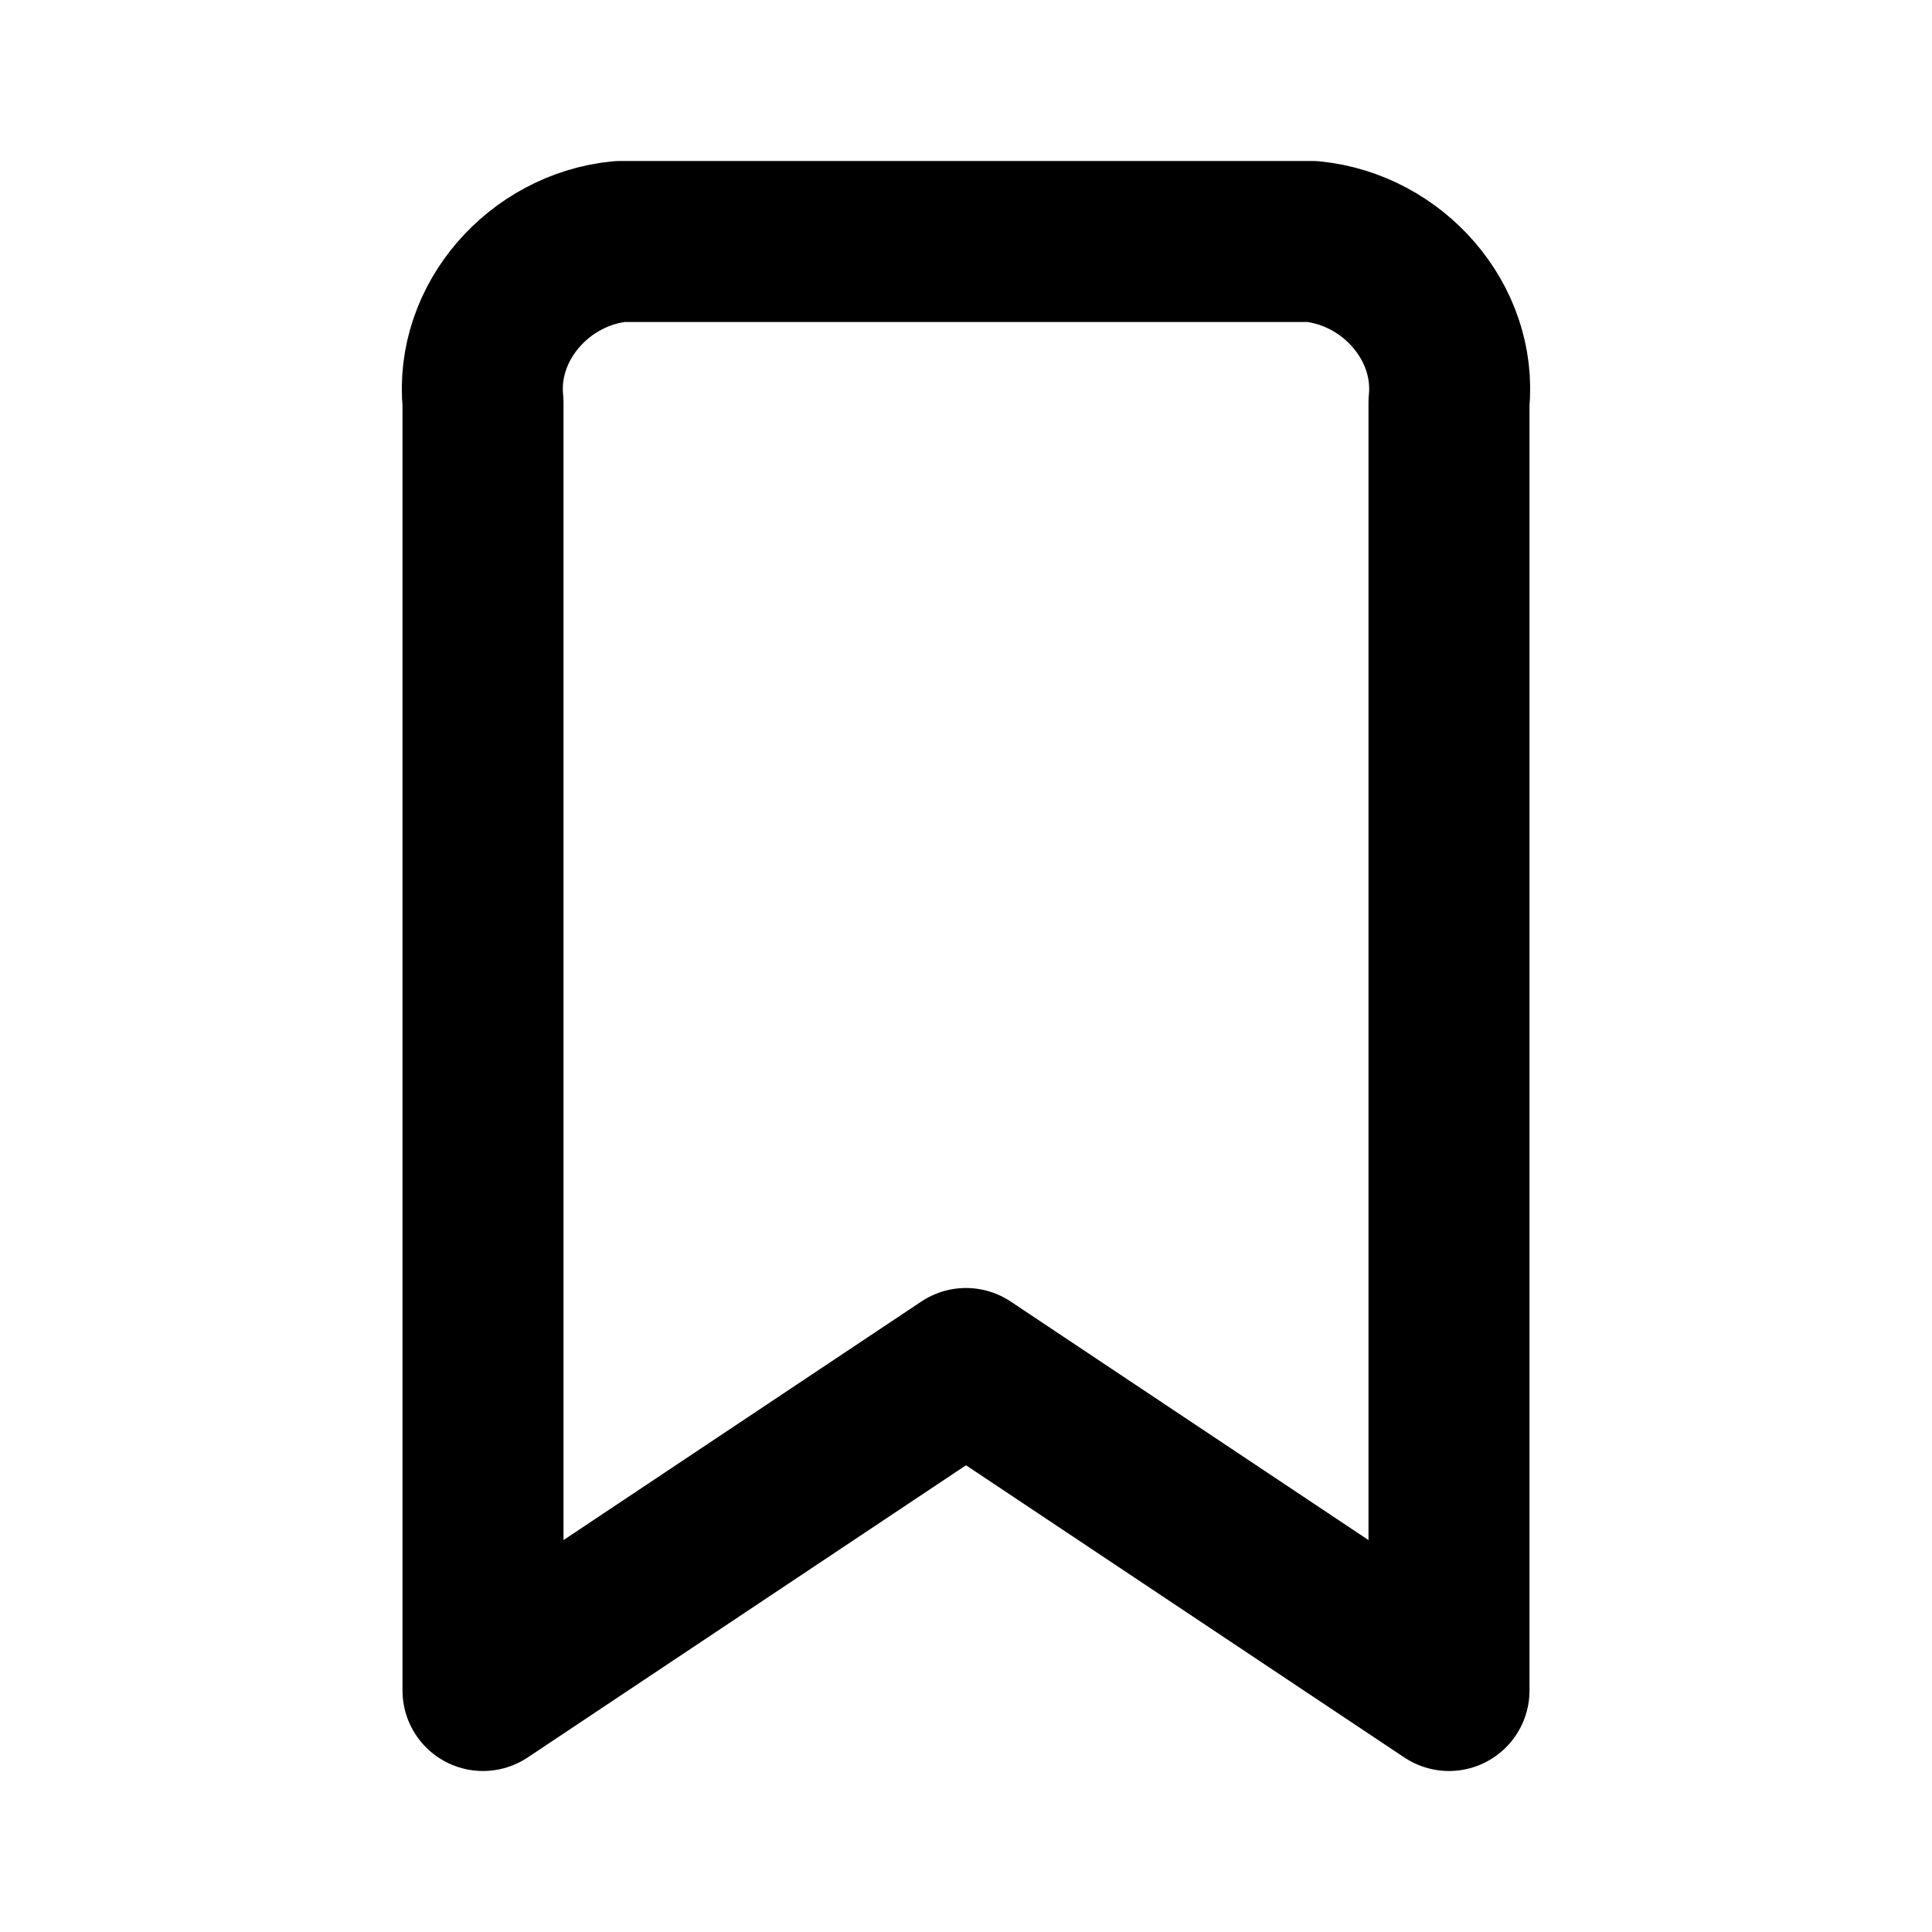
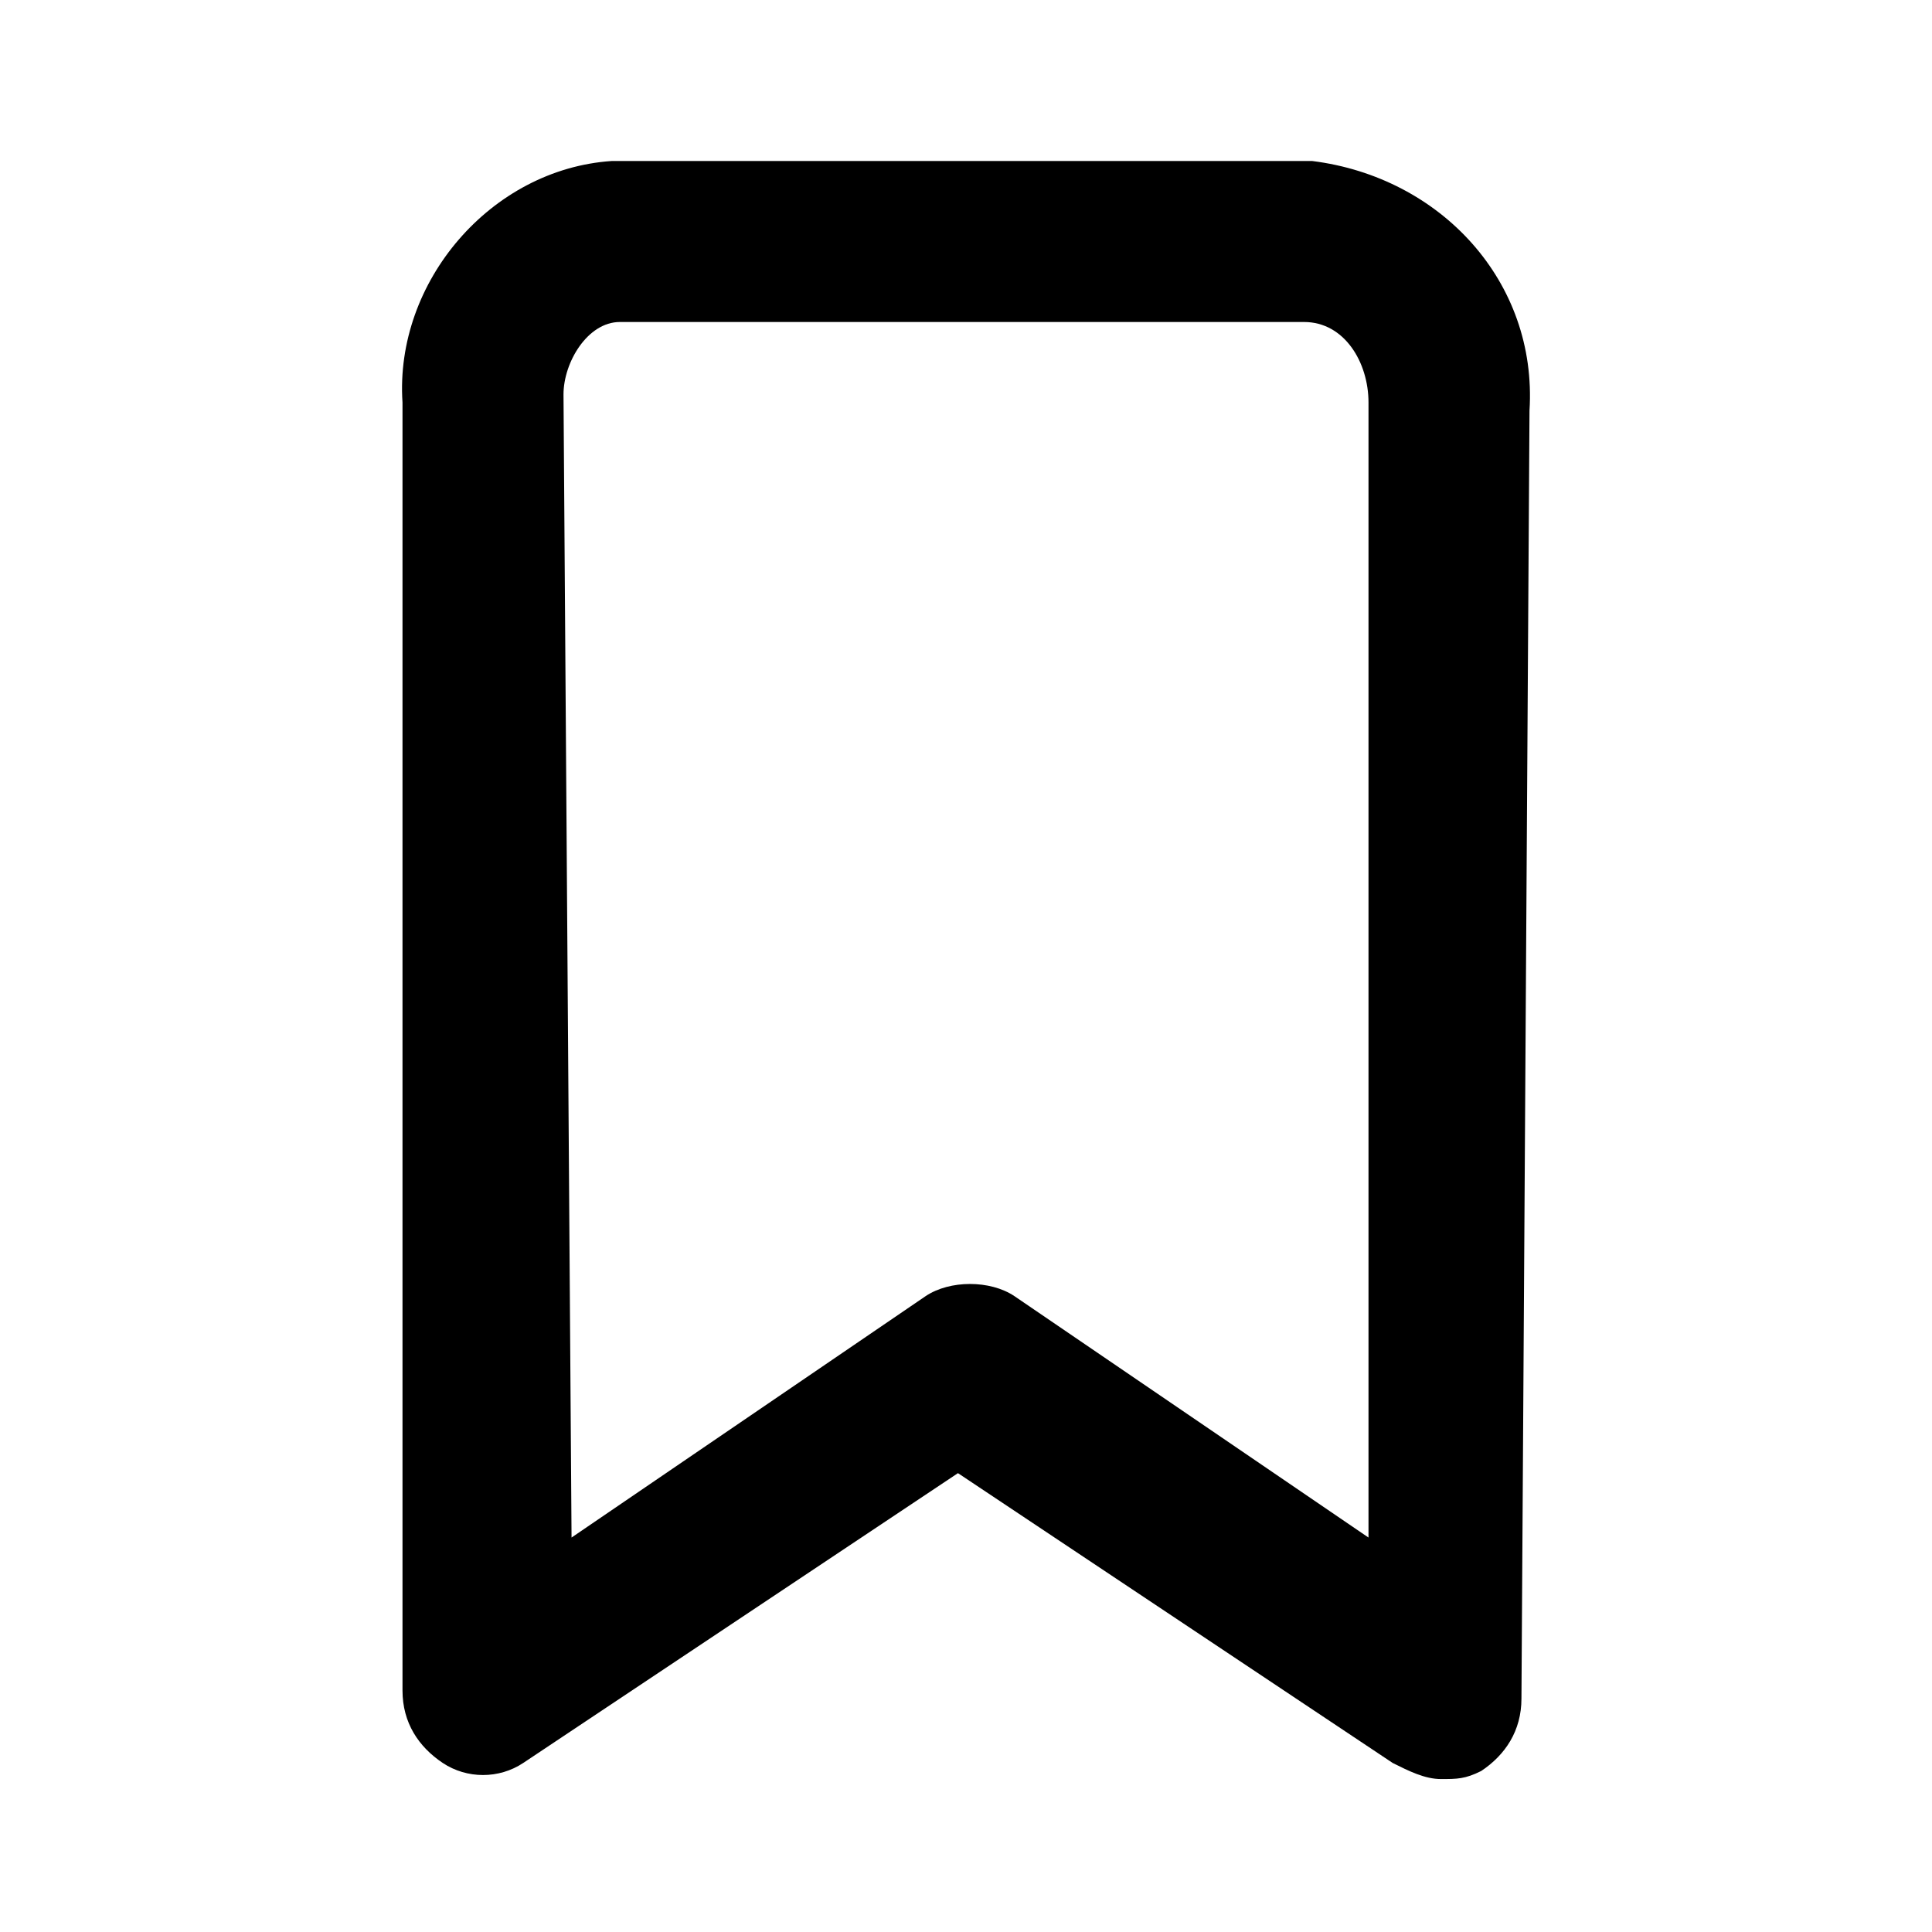
<svg xmlns="http://www.w3.org/2000/svg" version="1.1" id="Layer_1" x="0px" y="0px" viewBox="0 0 24 24" style="enable-background:new 0 0 24 24;" xml:space="preserve">
-   <style type="text/css">
- 	.st0{fill:none;stroke:#000000;stroke-width:2;stroke-linecap:round;stroke-linejoin:round;}
- </style>
-   <path class="st0" d="M18,21l-6-4l-6,4V5C5.9,4,6.7,3.1,7.7,3h8.6c1,0.1,1.8,1,1.7,2V21z" />
+   <path d="M19,5.1c0.1-1.6-1.1-2.9-2.7-3.1L7.6,2C6.1,2.1,4.9,3.5,5,5v16c0,0.4,0.2,0.7,0.5,0.9c0.3,0.2,0.7,0.2,1,0l5.4-3.6l5.4,3.6  c0.2,0.1,0.4,0.2,0.6,0.2c0.2,0,0.3,0,0.5-0.1c0.3-0.2,0.5-0.5,0.5-0.9L19,5.1z M17,19.1l-4.4-3c-0.3-0.2-0.8-0.2-1.1,0l-4.4,3  L7,4.9C7,4.5,7.3,4,7.7,4l8.5,0C16.7,4,17,4.5,17,5V19.1z" />
</svg>
